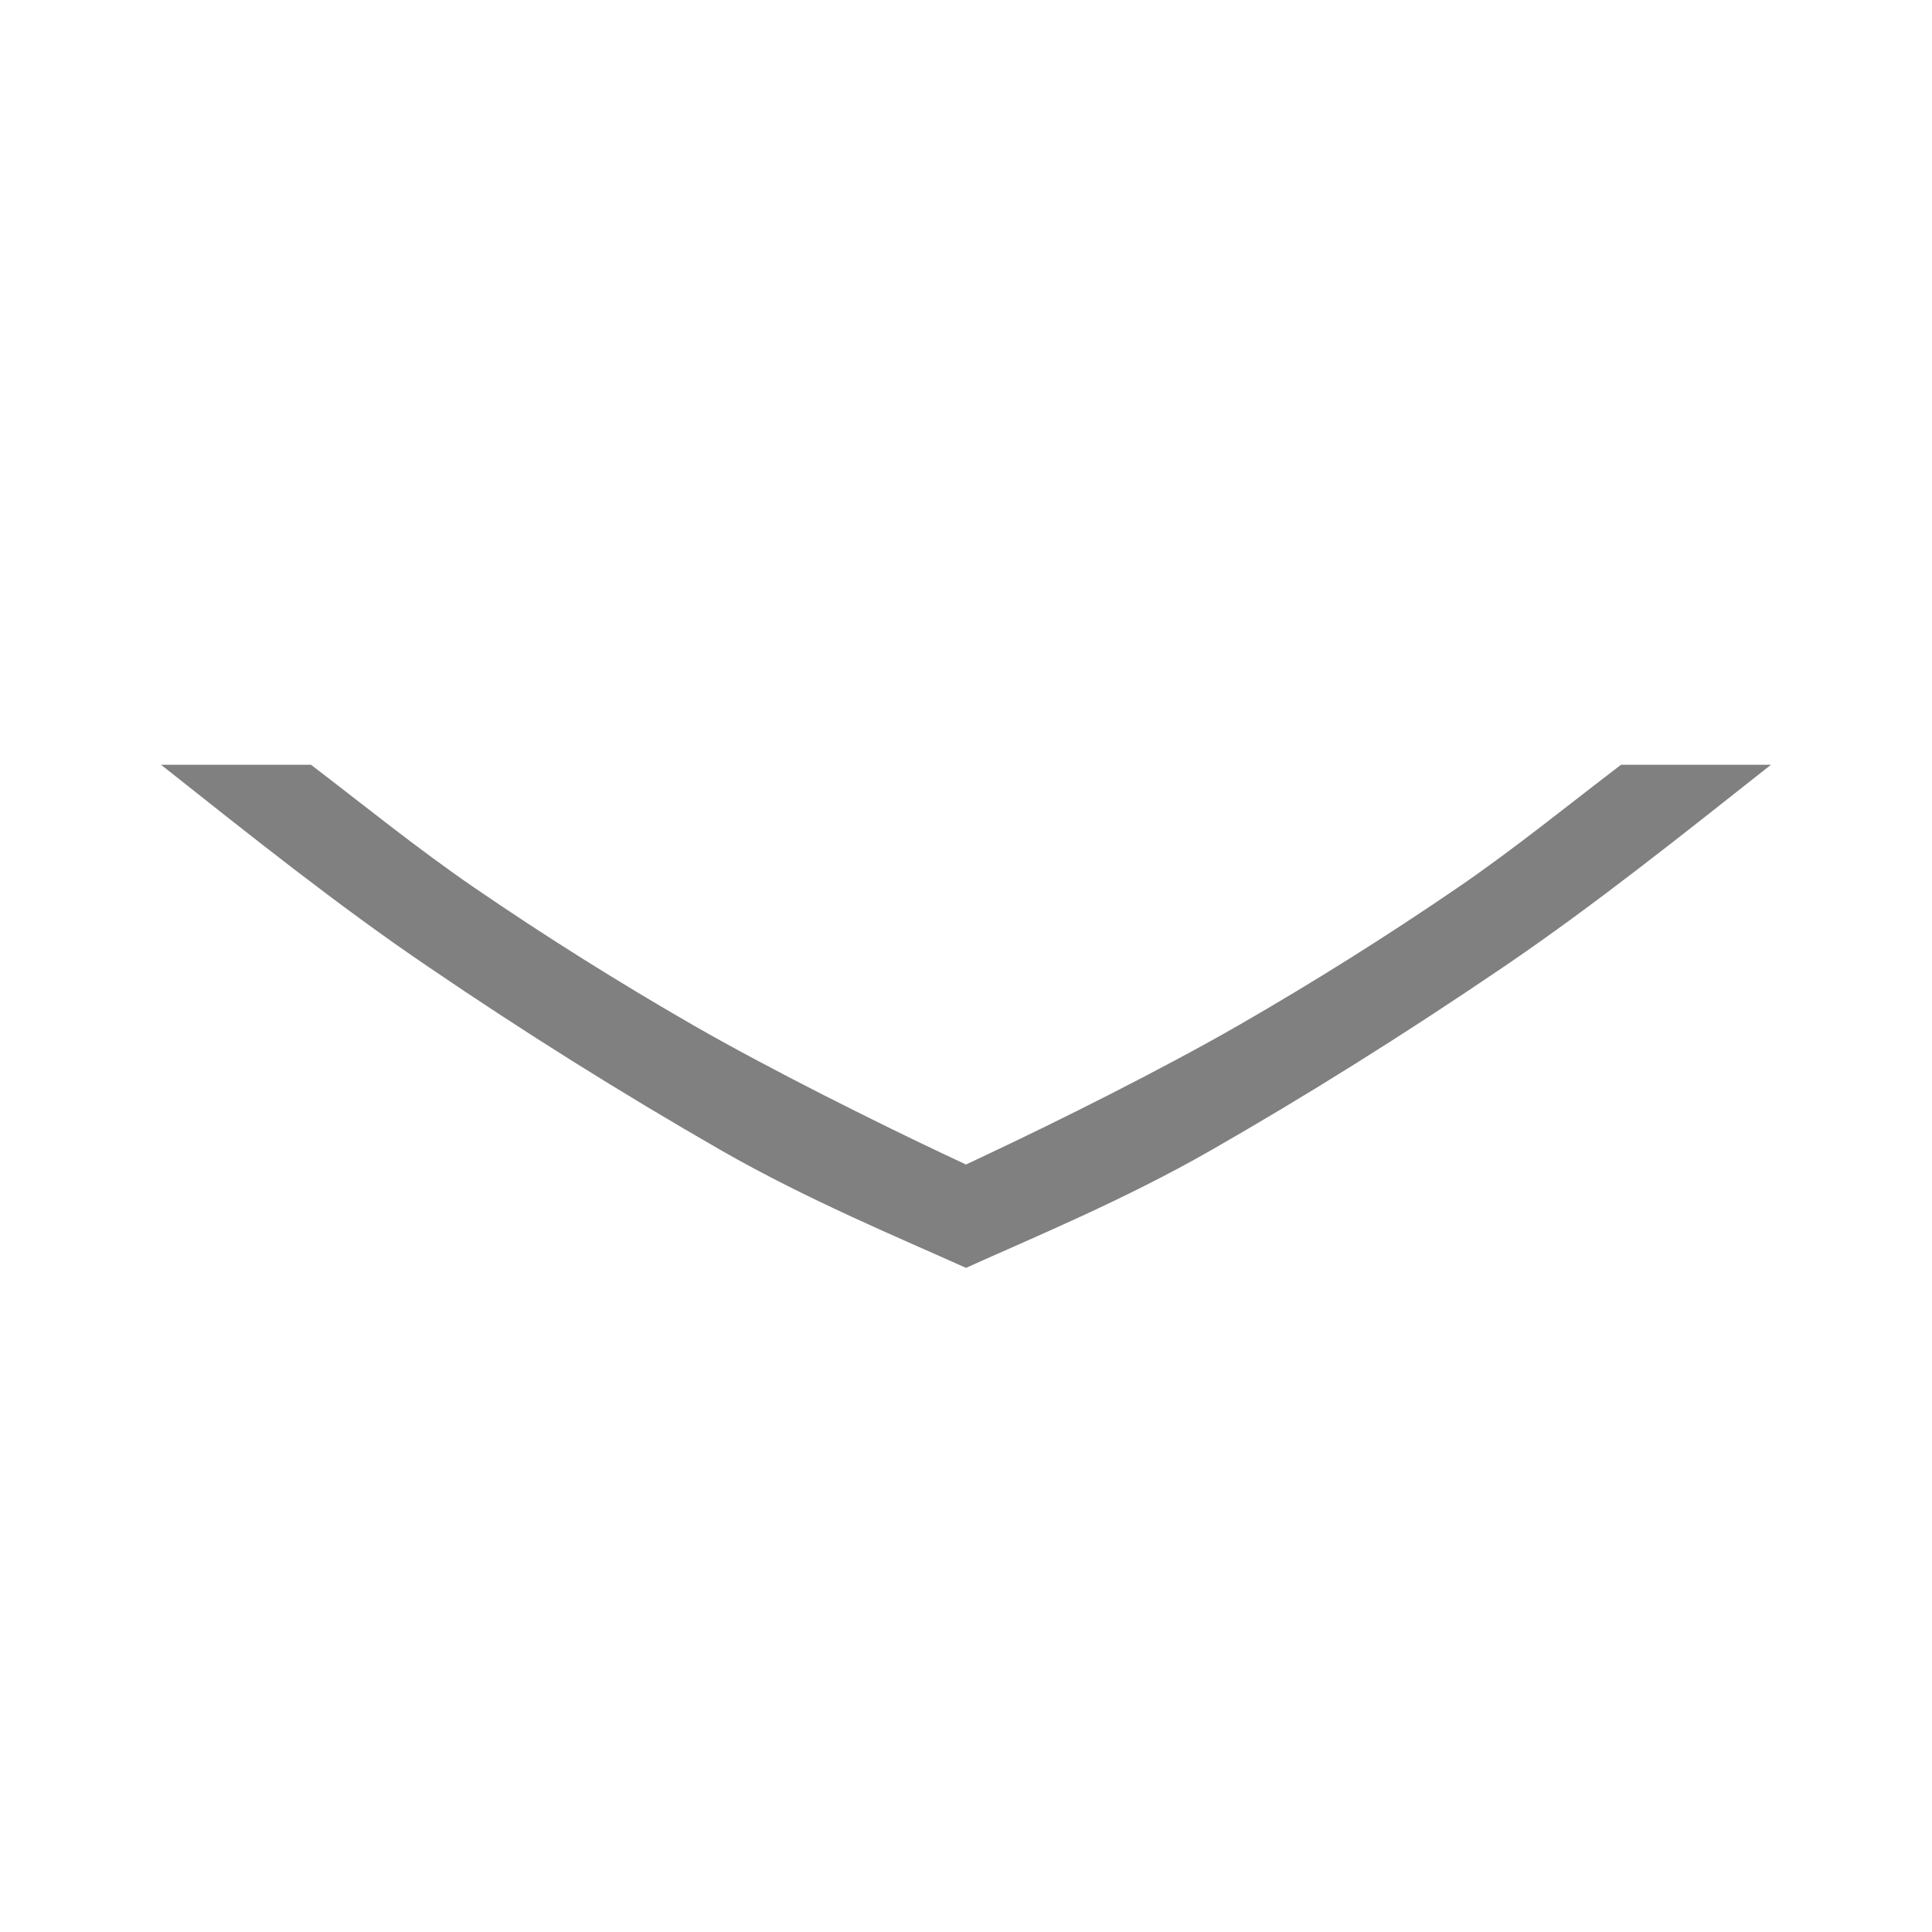
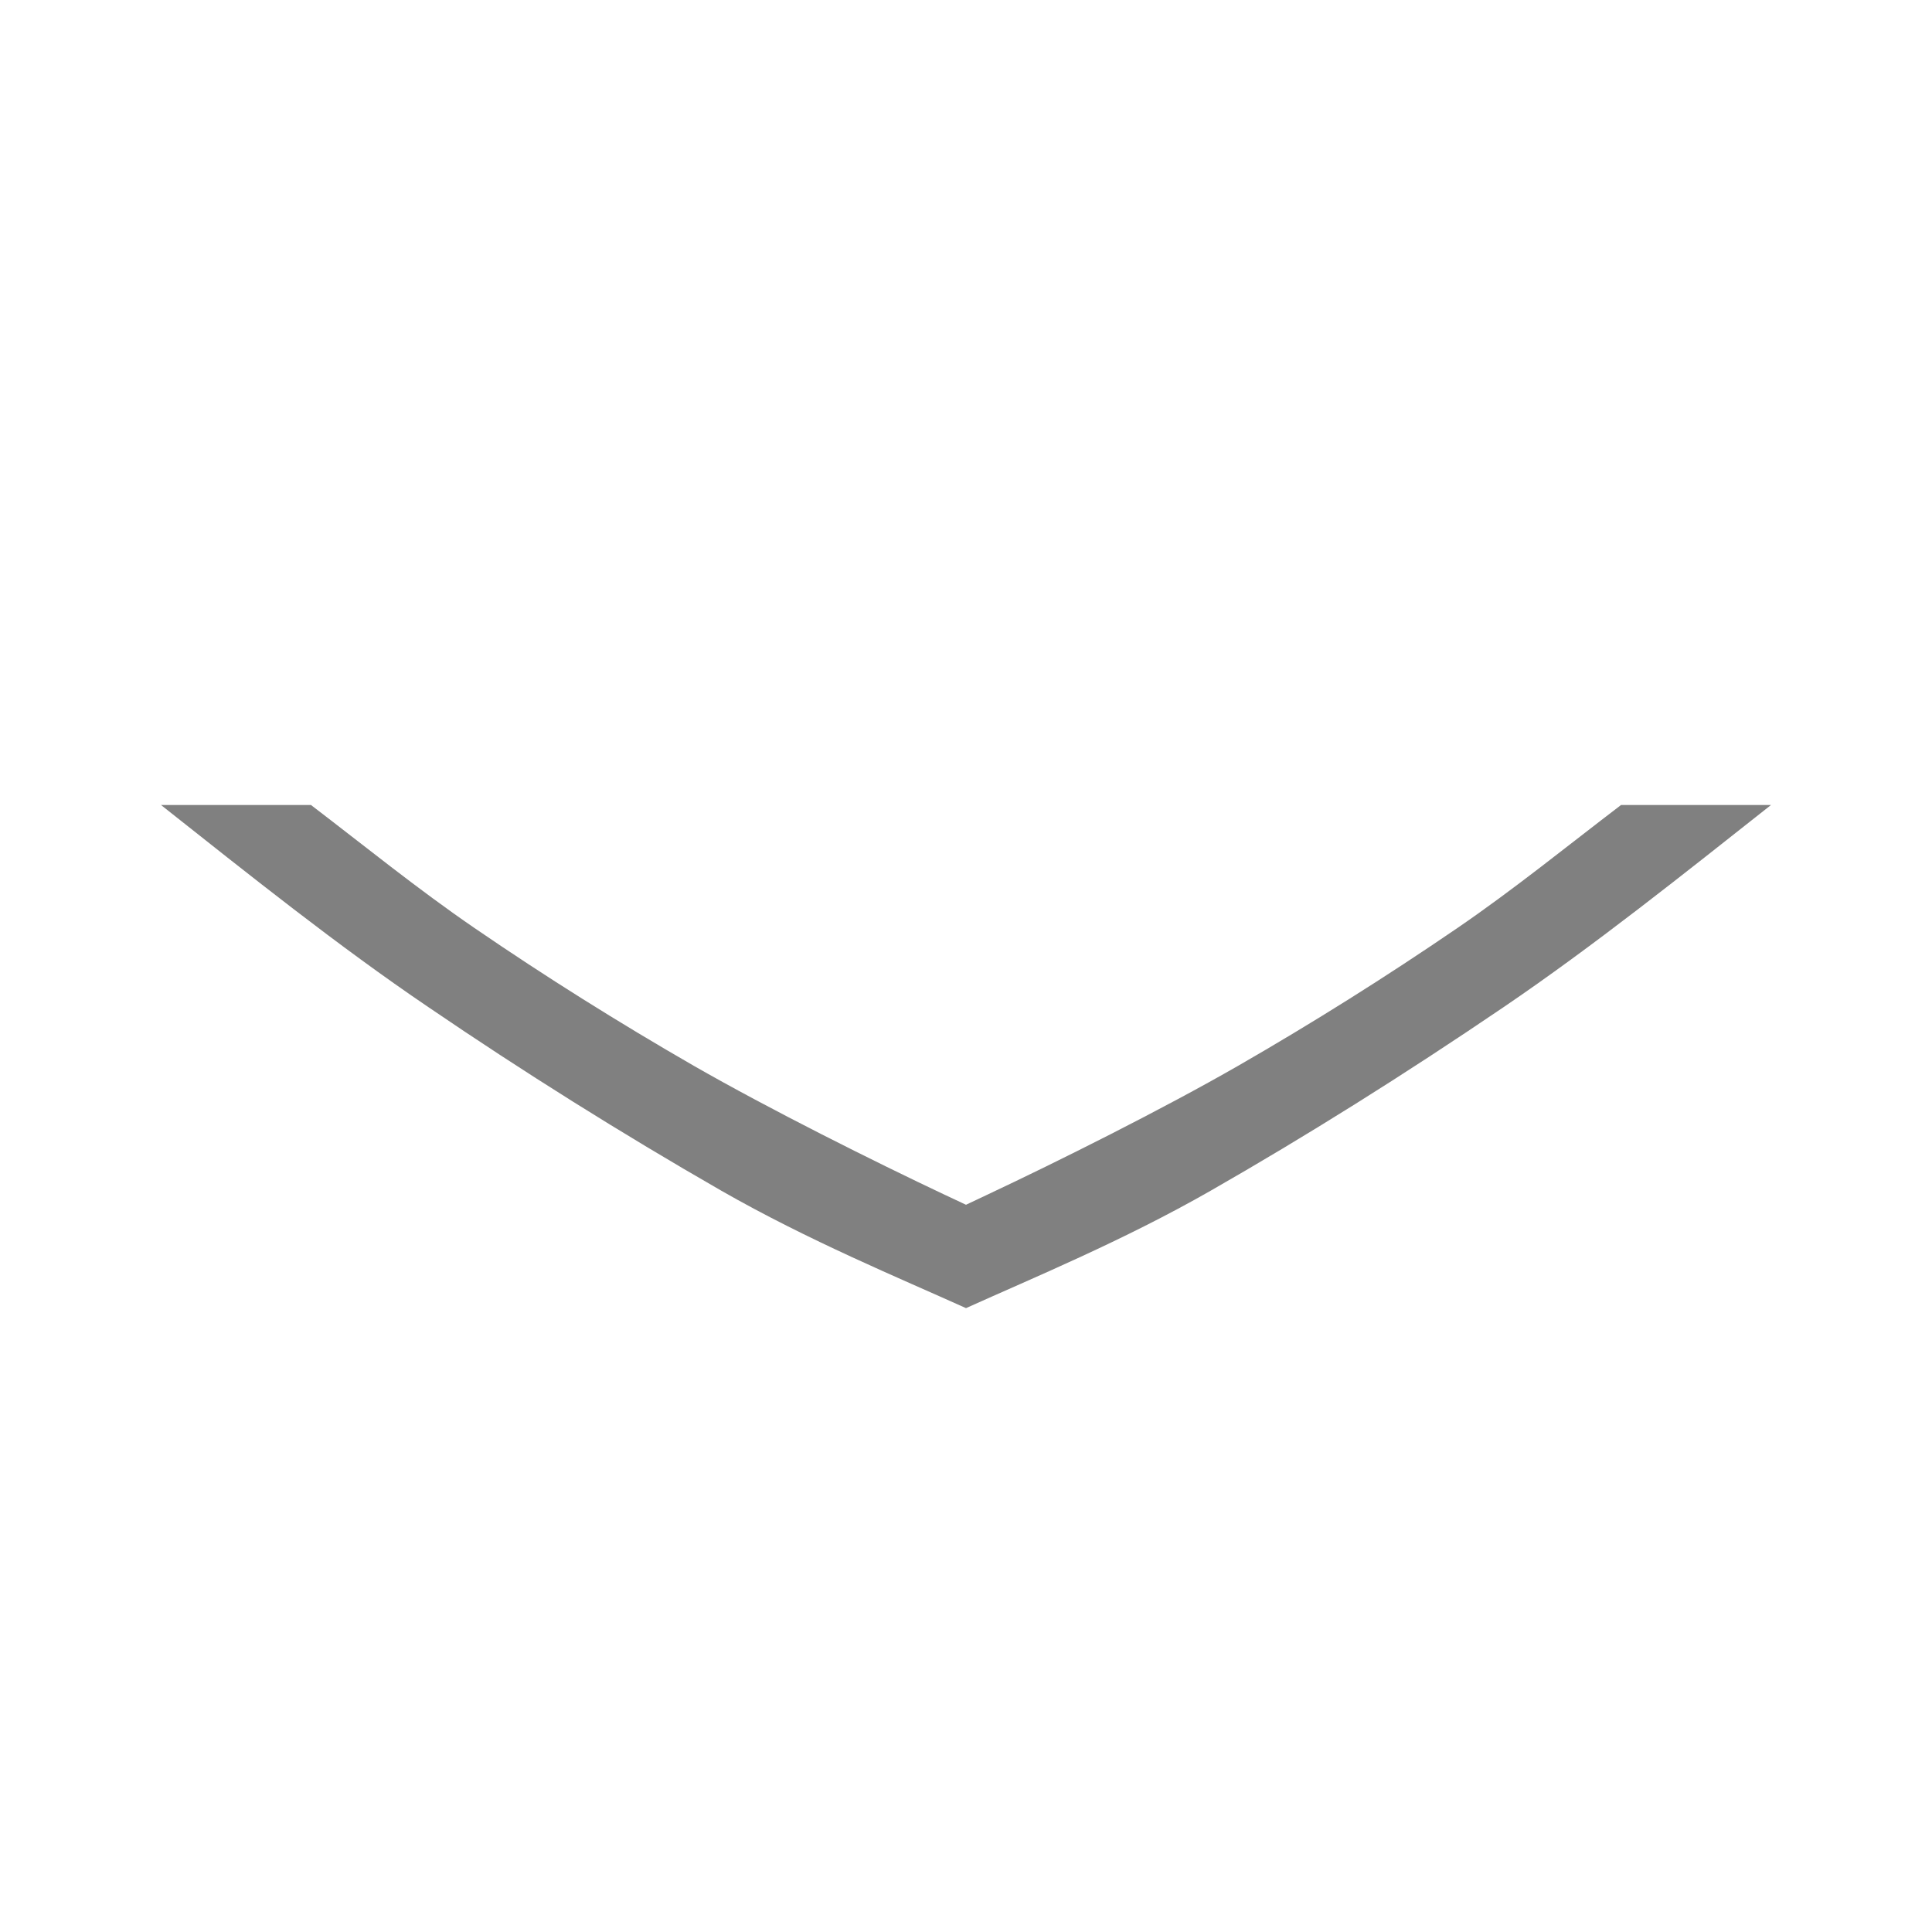
<svg xmlns="http://www.w3.org/2000/svg" height="24" width="24" version="1.1" id="svg4">
  <defs id="defs8" />
-   <path d="m 22,9.5 c -1.093,0.863 -2.196,1.746 -3.32,2.51 -1.25,0.849 -2.465,1.609 -3.64,2.281 -1.085,0.621 -2.217,1.087 -3.04,1.459 -0.823,-0.371 -1.955,-0.838 -3.04,-1.459 a 56.024,56.024 0 0 1 -3.64,-2.281 c -1.125,-0.762 -2.228,-1.646 -3.32,-2.51 h 1.863 c 0.655,0.5 1.327,1.046 2.031,1.528 0.887,0.608 1.796,1.177 2.725,1.712 0.944,0.541 2.24,1.188 3.125,1.606 h 0.001 l 0.255,0.12 0.254,-0.12 c 0.887,-0.417 2.184,-1.065 3.126,-1.606 a 41.475,41.475 0 0 0 2.726,-1.712 c 0.703,-0.481 1.375,-1.028 2.031,-1.528 z" fill="#808080" id="path2" style="stroke-width:1" />
+   <path d="m 22,10 c -1.093,0.863 -2.196,1.746 -3.32,2.51 -1.25,0.849 -2.465,1.609 -3.64,2.281 C 13.955,15.412 12.822,15.879 12,16.25 11.178,15.879 10.045,15.412 8.96,14.791 A 56.024,56.024 0 0 1 5.32,12.51 C 4.195,11.748 3.092,10.864 2,10 h 1.863 c 0.655,0.5 1.327,1.046 2.031,1.528 0.887,0.608 1.796,1.177 2.725,1.712 0.944,0.541 2.24,1.188 3.125,1.606 h 0.001 l 0.255,0.12 0.254,-0.12 c 0.887,-0.417 2.184,-1.065 3.126,-1.606 A 41.475,41.475 0 0 0 18.106,11.527 C 18.809,11.046 19.481,10.5 20.137,10 Z" fill="#808080" id="path2" style="stroke-width:1" />
</svg>
